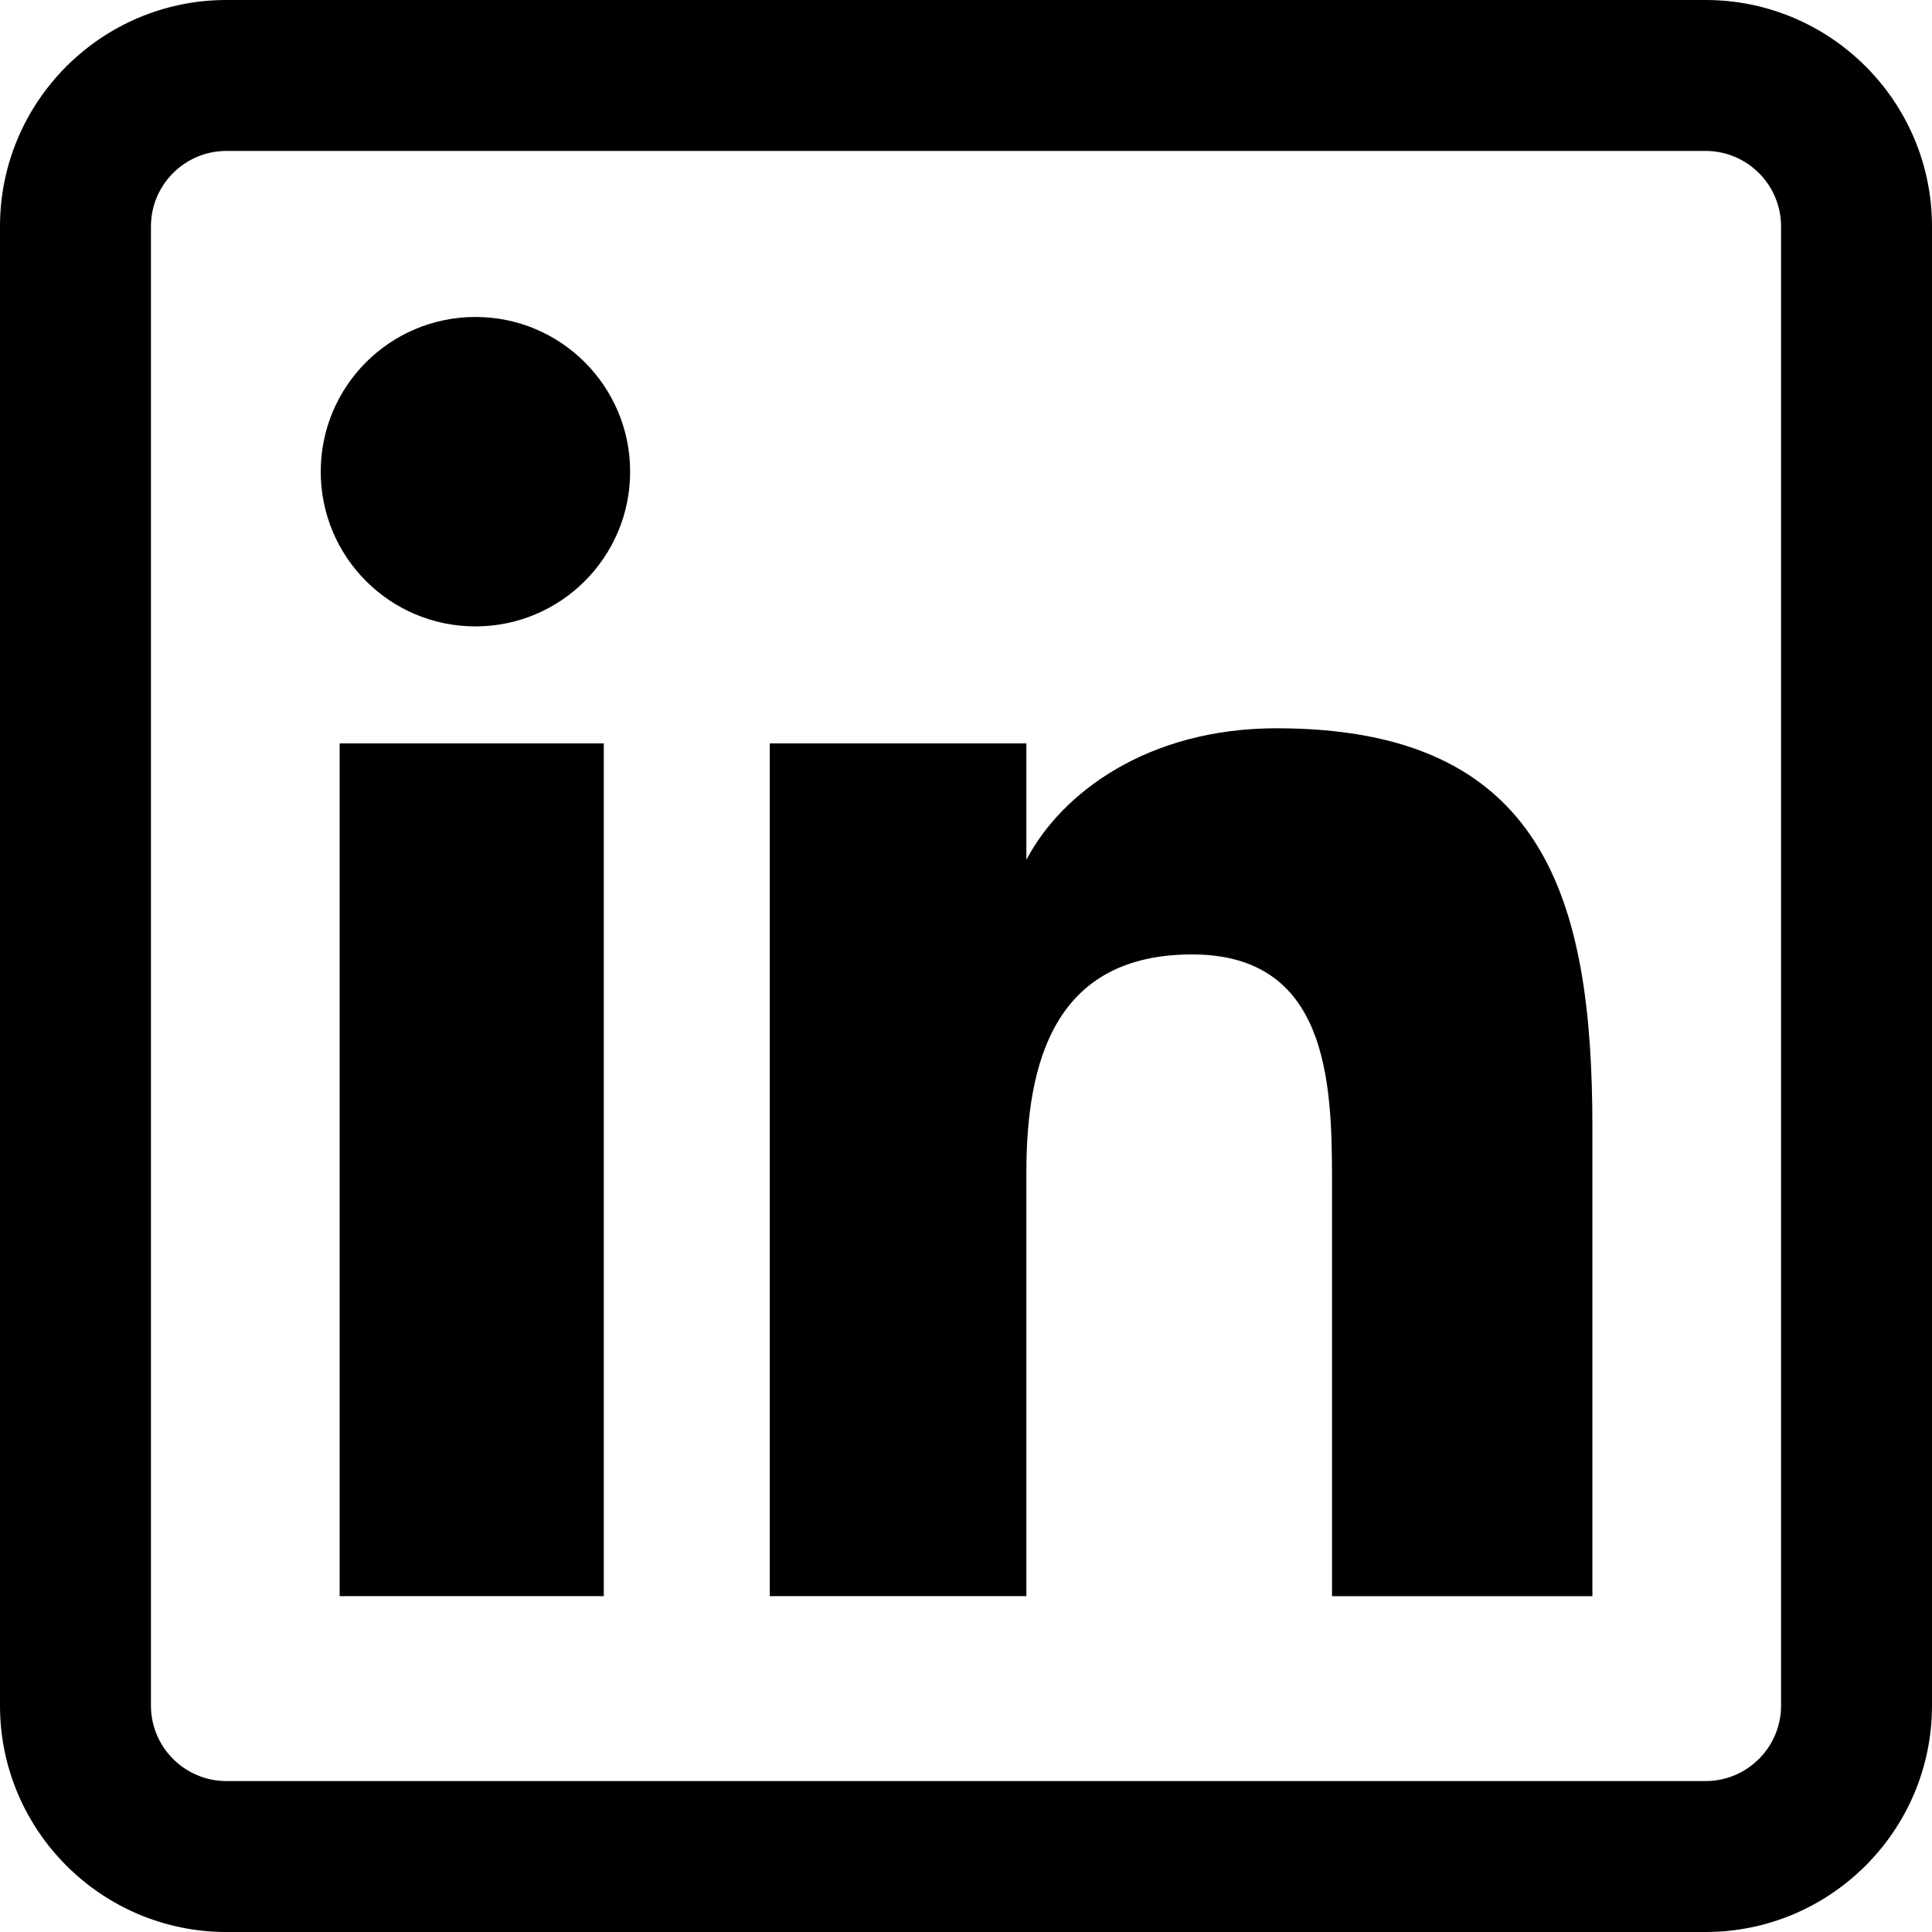
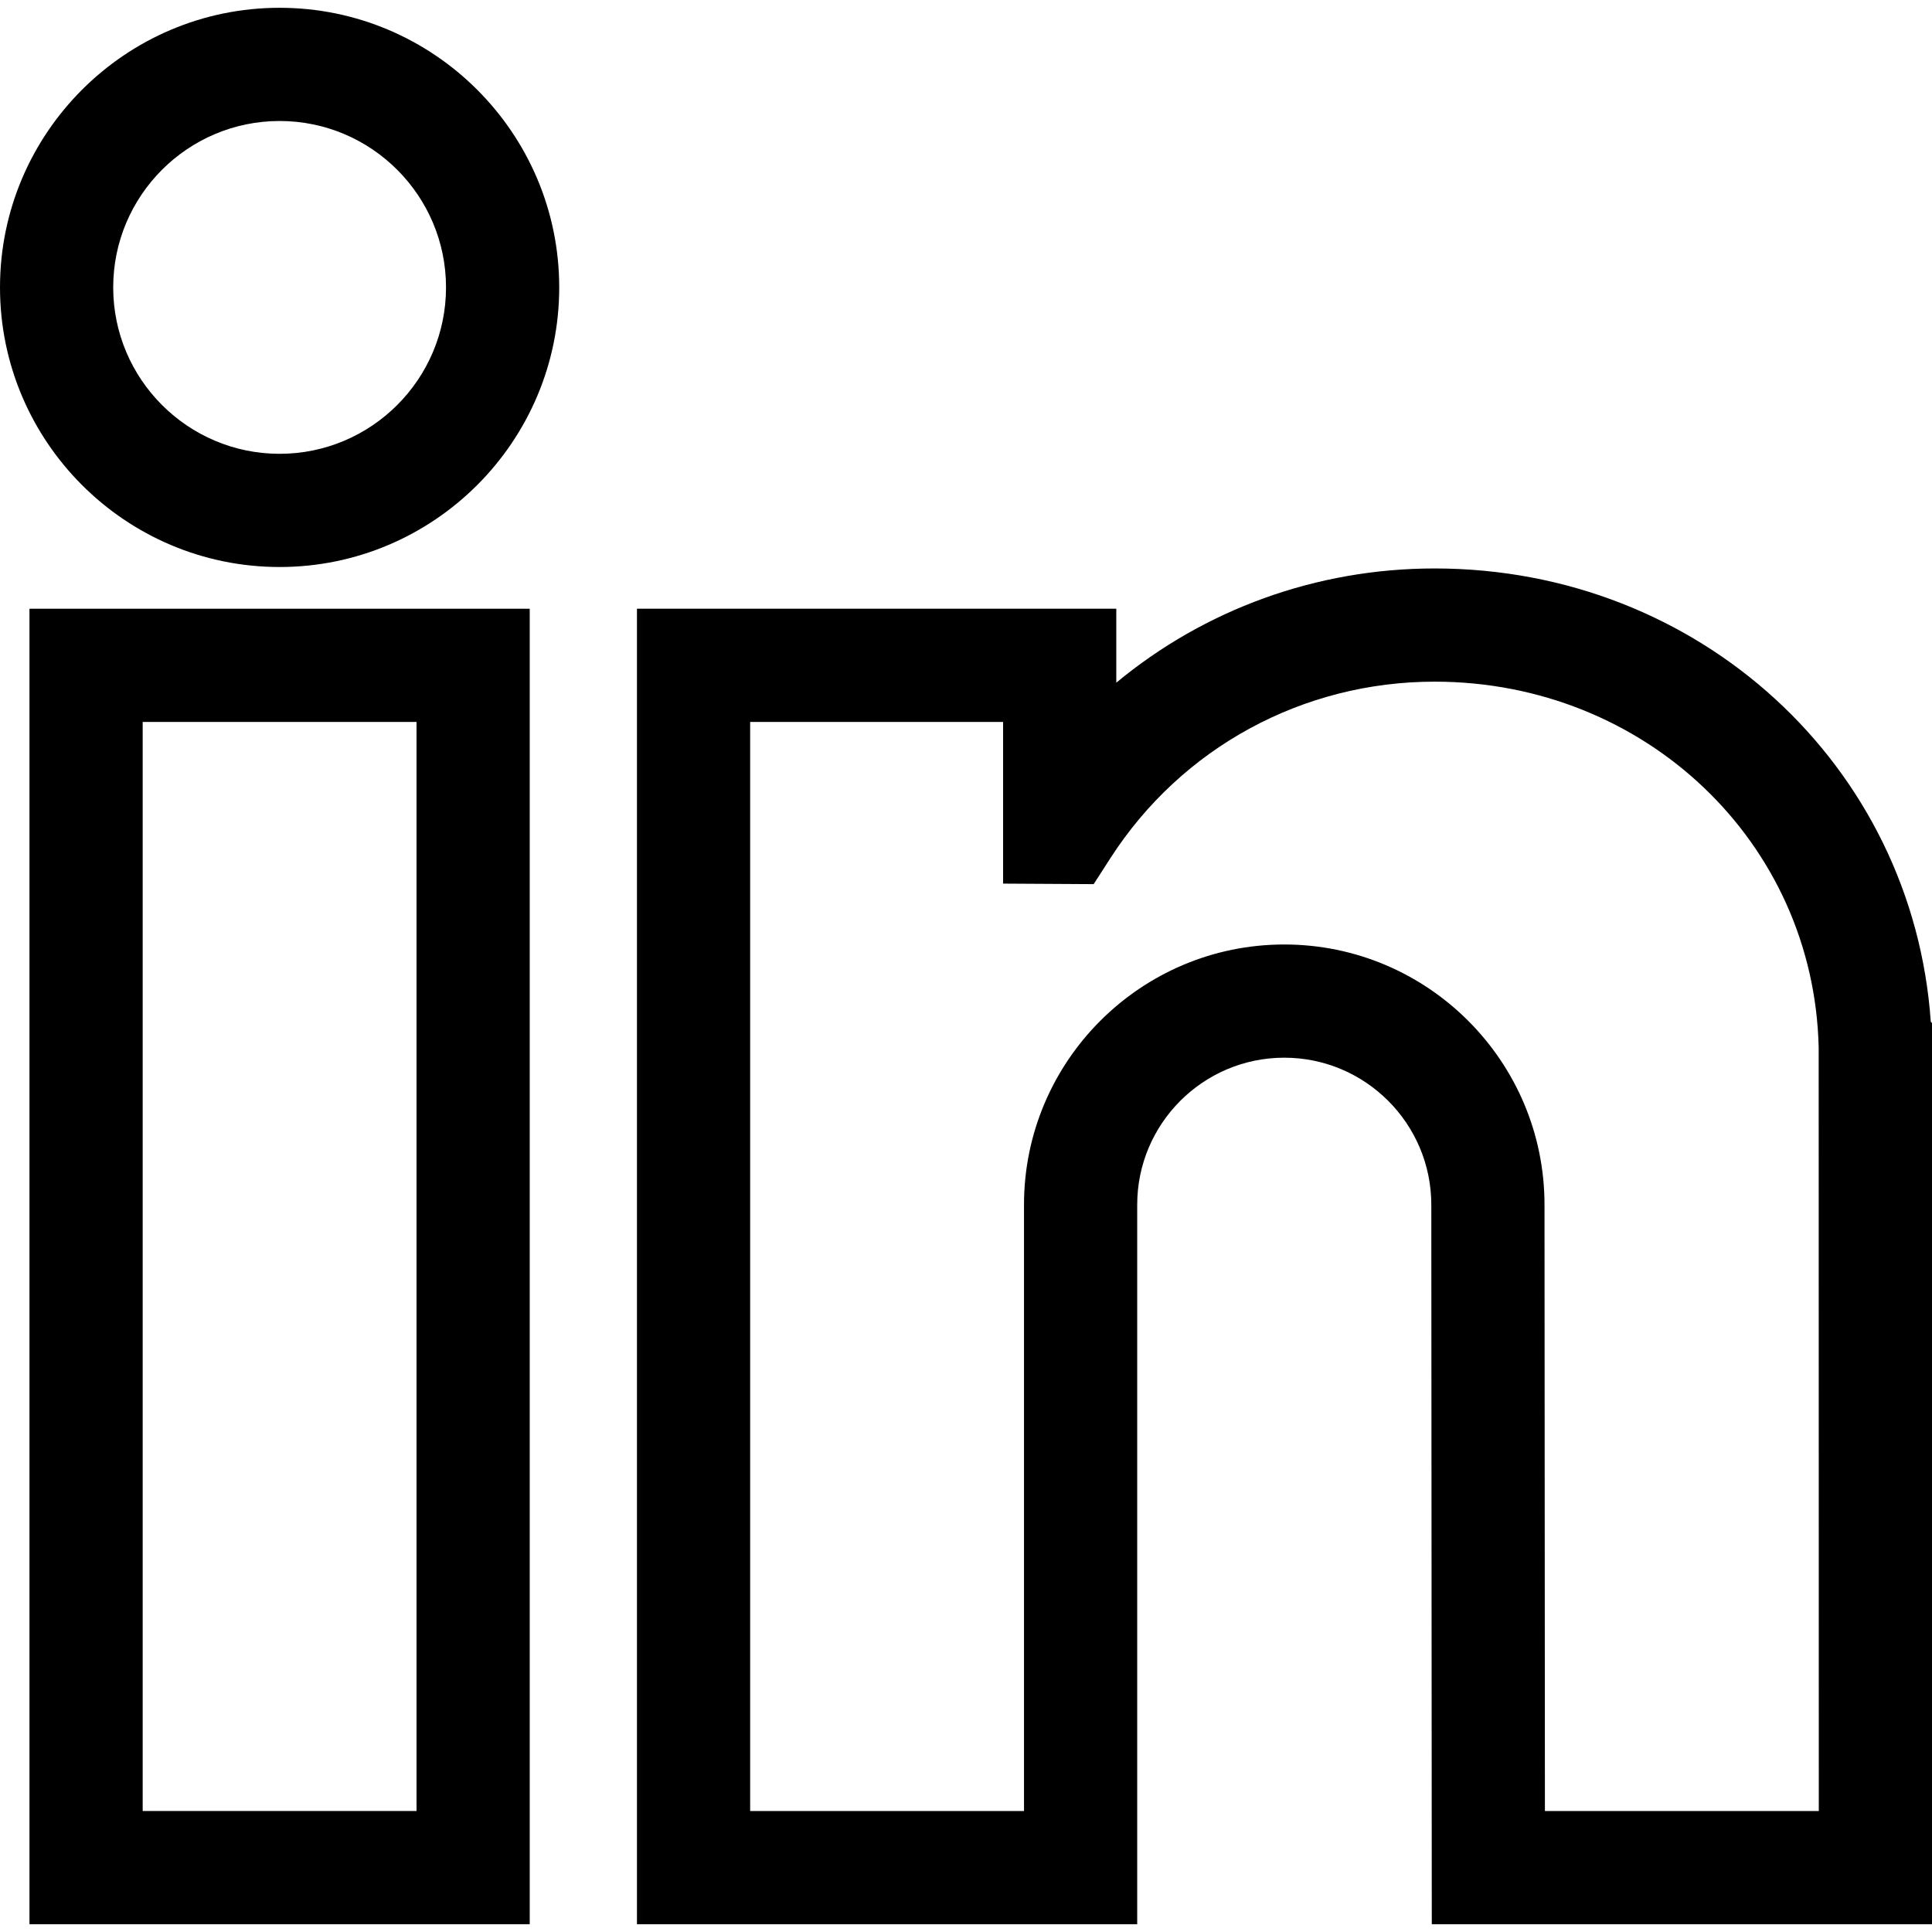
- <svg xmlns="http://www.w3.org/2000/svg" height="512pt" viewBox="0 0 512 512" width="512pt">
-   <path d="m160.008 423h-70v-226h70zm6.984-298.004c0-22.629-18.359-40.996-40.977-40.996-22.703 0-41.016 18.367-41.016 40.996 0 22.637 18.312 41.004 41.016 41.004 22.617 0 40.977-18.367 40.977-41.004zm255.008 173.668c0-60.668-12.816-105.664-83.688-105.664-34.055 0-56.914 17.031-66.246 34.742h-.066v-30.742h-68v226h68v-112.211c0-29.387 7.48-57.855 43.906-57.855 35.93 0 37.094 33.605 37.094 59.723v110.344h69zm90 153.336v-392c0-33.086-26.914-60-60-60h-392c-33.086 0-60 26.914-60 60v392c0 33.086 26.914 60 60 60h392c33.086 0 60-26.914 60-60zm-60-412c11.027 0 20 8.973 20 20v392c0 11.027-8.973 20-20 20h-392c-11.027 0-20-8.973-20-20v-392c0-11.027 8.973-20 20-20zm0 0" />
+ <svg xmlns="http://www.w3.org/2000/svg" id="Capa_1" enable-background="new 0 0 512 512" height="512" viewBox="0 0 512 512" width="512">
+   <g>
+     <path d="m7.813 509.935h132.571v-348.613h-132.571zm30-318.613h72.571v288.612h-72.571z" />
+     <path d="m74.099 2.065c-40.859 0-74.099 33.241-74.099 74.099s33.24 74.1 74.099 74.1 74.1-33.241 74.1-74.1-33.242-74.099-74.1-74.099zm-44.099 74.099c0-24.316 19.782-44.099 44.099-44.099s44.1 19.782 44.1 44.099-19.783 44.1-44.1 44.1-44.099-19.784-44.099-44.1z" />
+     <path d="m511.679 270.79c-4.718-67.855-61.318-120.144-131.489-120.144-31.387 0-61.016 10.912-84.361 30.274v-19.6h-127.03v348.613h132.572v-190.664c0-21.488 17.481-38.97 38.97-38.97 21.487 0 38.969 17.482 38.969 38.979l.128 190.656h132.562v-238.822zm-240.308 209.145h-72.572v-288.614h67.029v42.847l24.005.138 4.46-6.924c18.85-29.265 50.961-46.735 85.897-46.735 55.836 0 100.543 42.602 101.78 96.985l.03 202.303h-72.582l-.108-160.666c0-38.03-30.94-68.97-68.969-68.97-38.03 0-68.97 30.94-68.97 68.97z" />
+   </g>
</svg>
